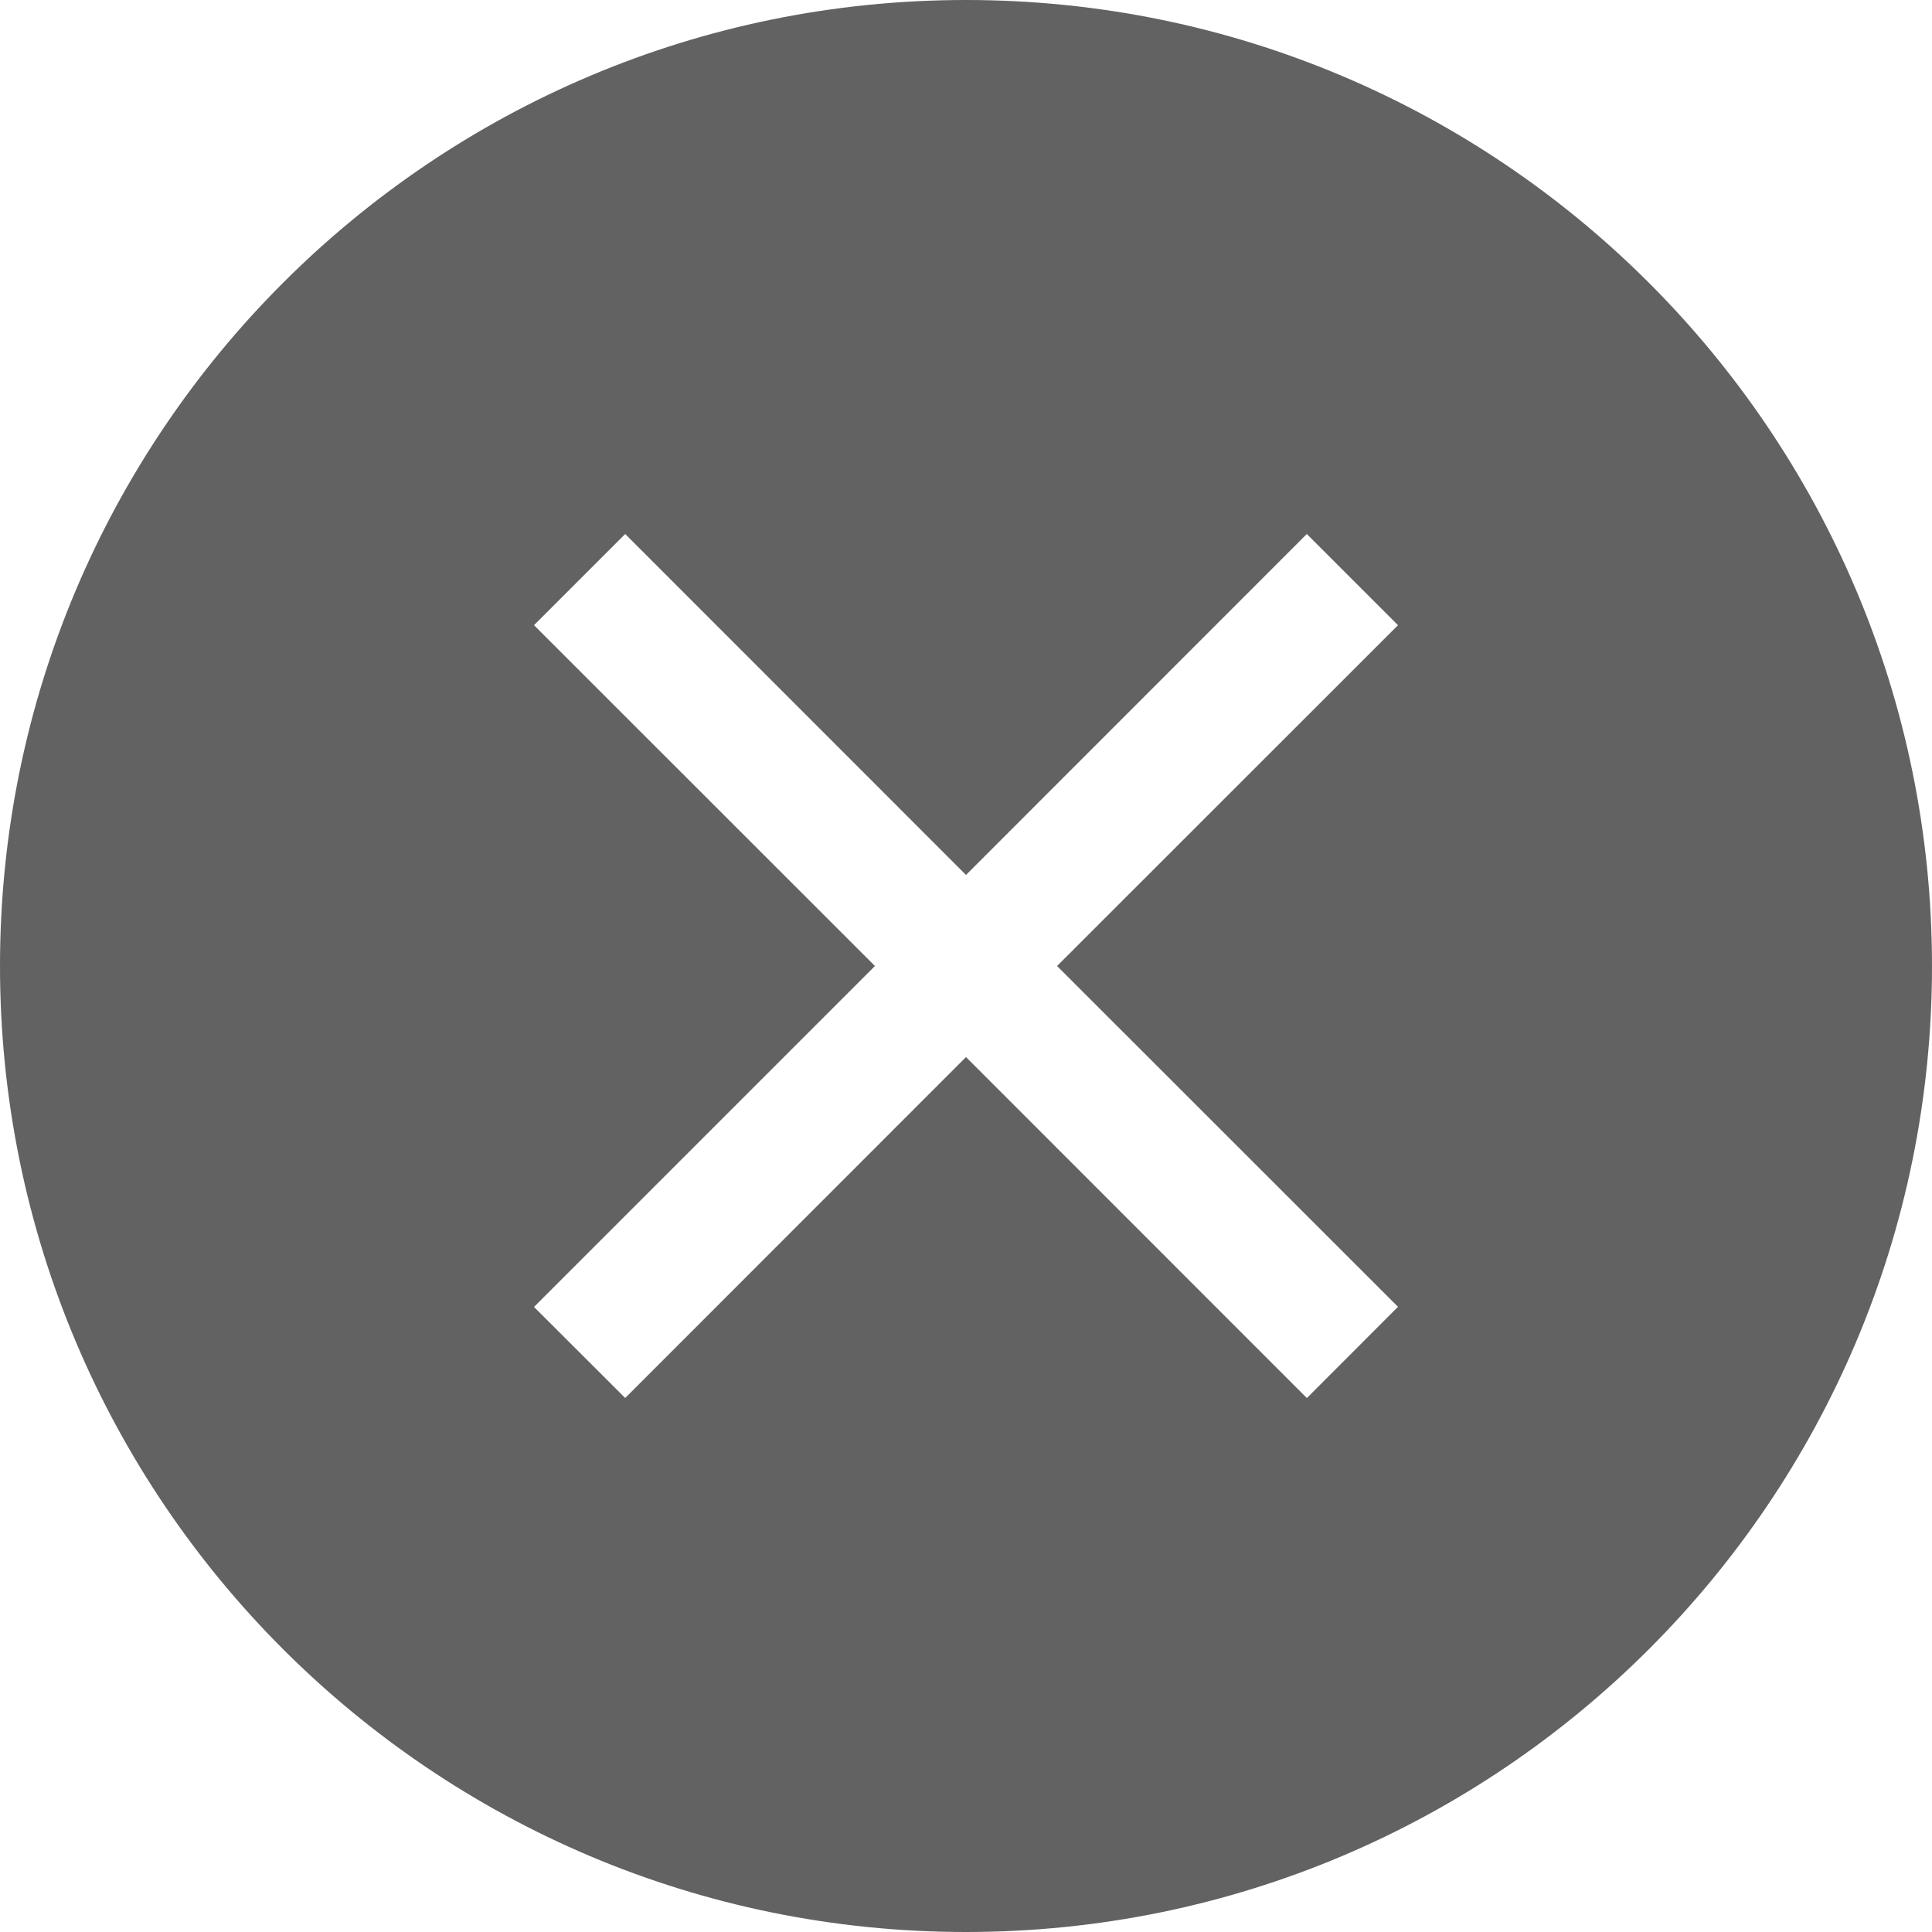
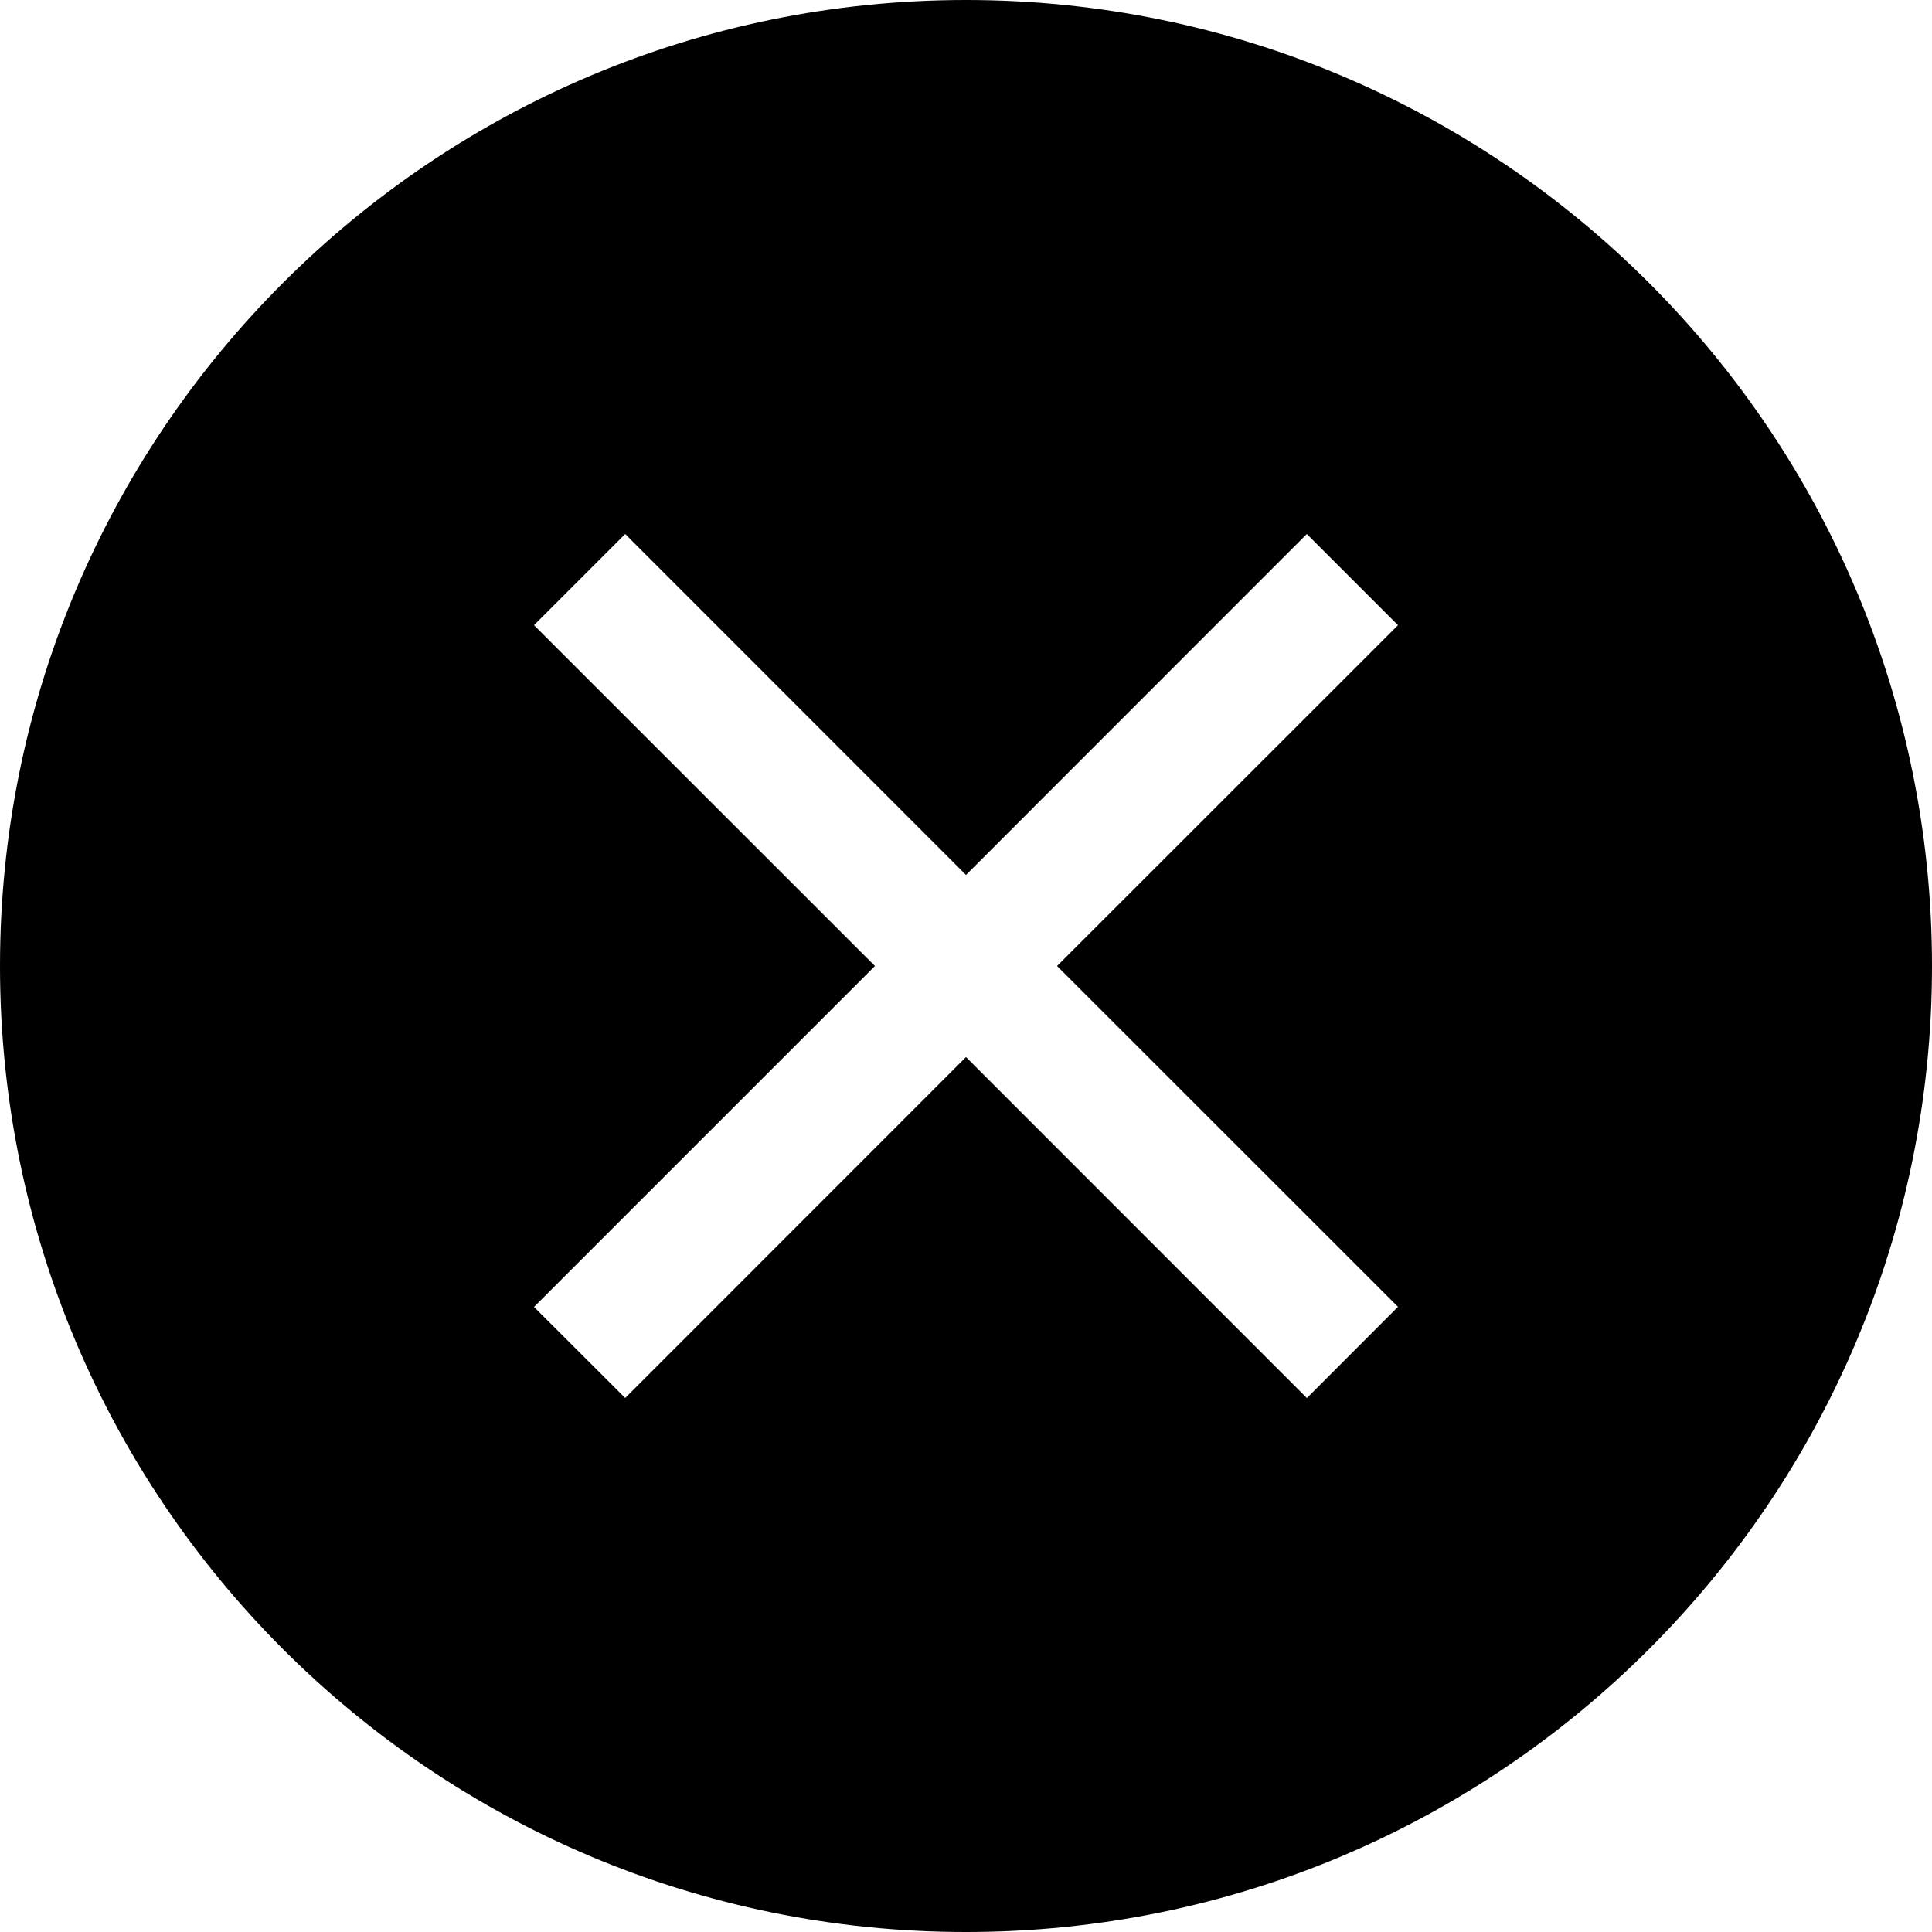
<svg xmlns="http://www.w3.org/2000/svg" aria-hidden="true" focusable="false" width="1em" height="1em" preserveAspectRatio="xMidYMid meet" viewBox="0 0 15 15">
  <g fill="none">
-     <path fill-rule="evenodd" clip-rule="evenodd" d="M0 7.5a7.5 7.5 0 1 1 15 0a7.5 7.5 0 0 1-15 0zm10.146 3.354L7.5 8.207l-2.646 2.647l-.708-.707L6.793 7.5L4.146 4.854l.708-.708L7.5 6.793l2.646-2.647l.708.708L8.207 7.5l2.647 2.646l-.707.708z" fill="#626262" />
+     <path fill-rule="evenodd" clip-rule="evenodd" d="M0 7.5a7.5 7.5 0 1 1 15 0a7.5 7.5 0 0 1-15 0zm10.146 3.354L7.5 8.207l-2.646 2.647l-.708-.707L6.793 7.5L4.146 4.854l.708-.708L7.5 6.793l2.646-2.647l.708.708L8.207 7.5l2.647 2.646l-.707.708z" fill="currentColor" />
  </g>
</svg>
